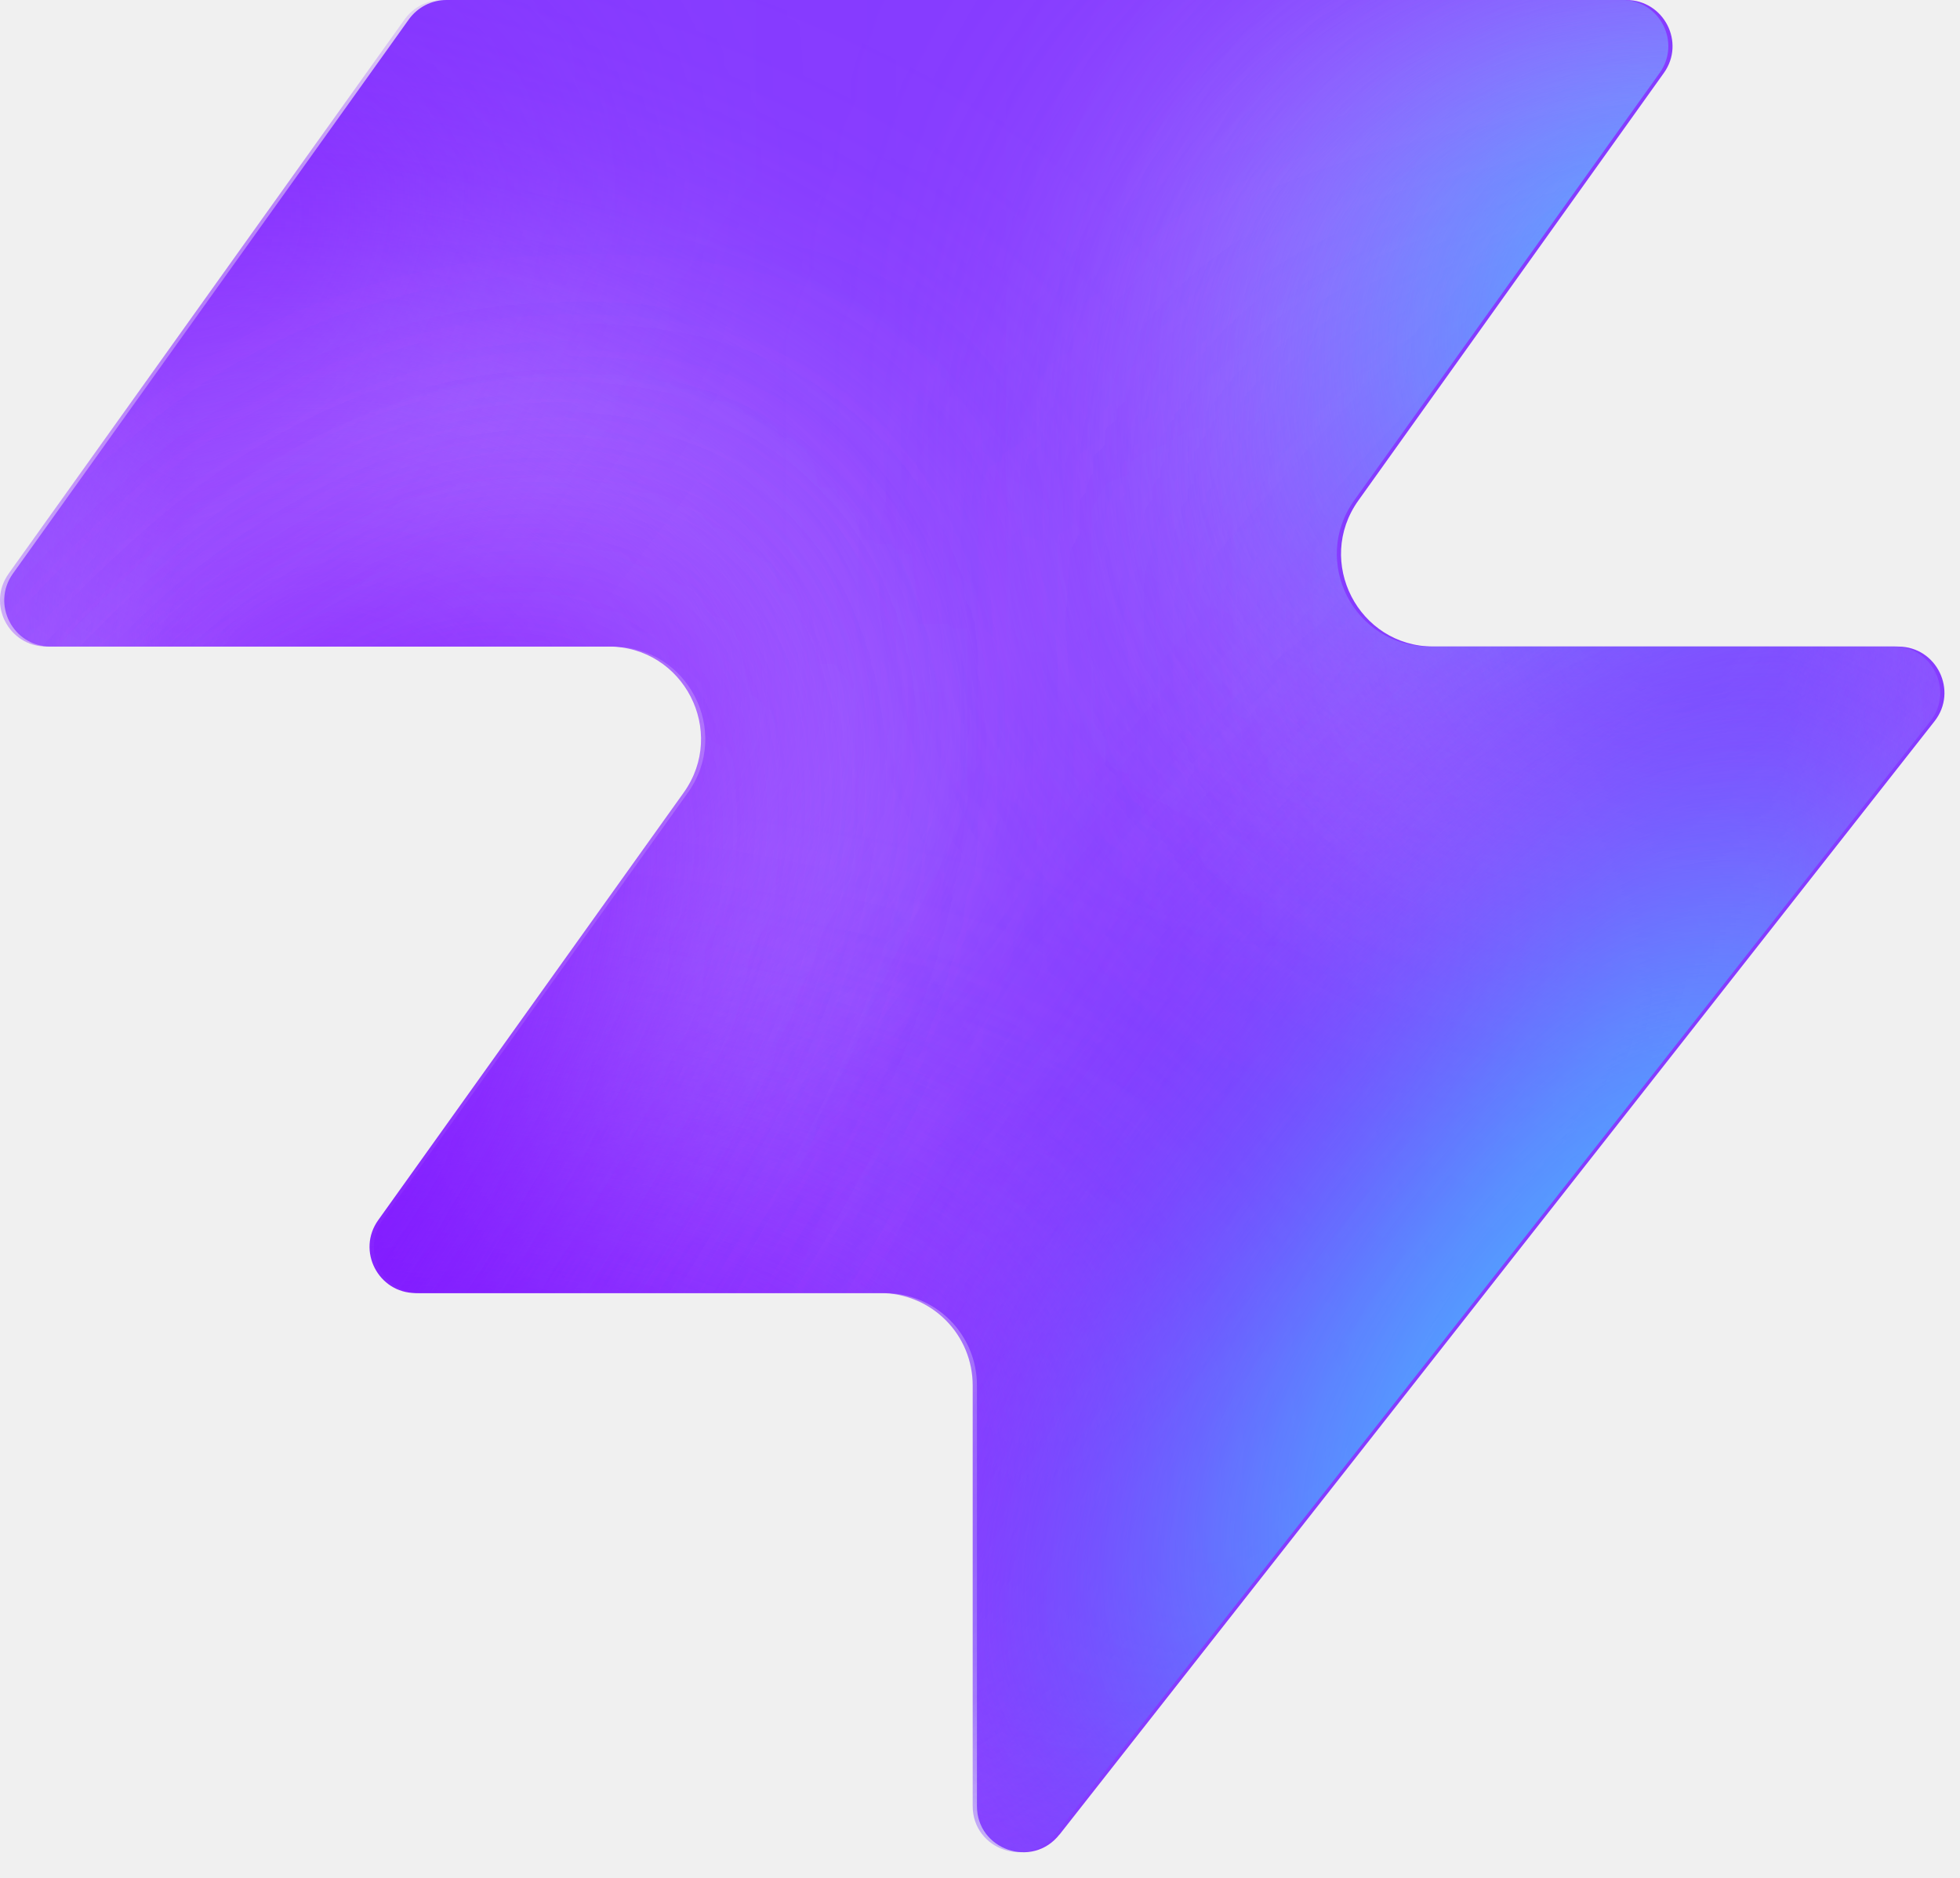
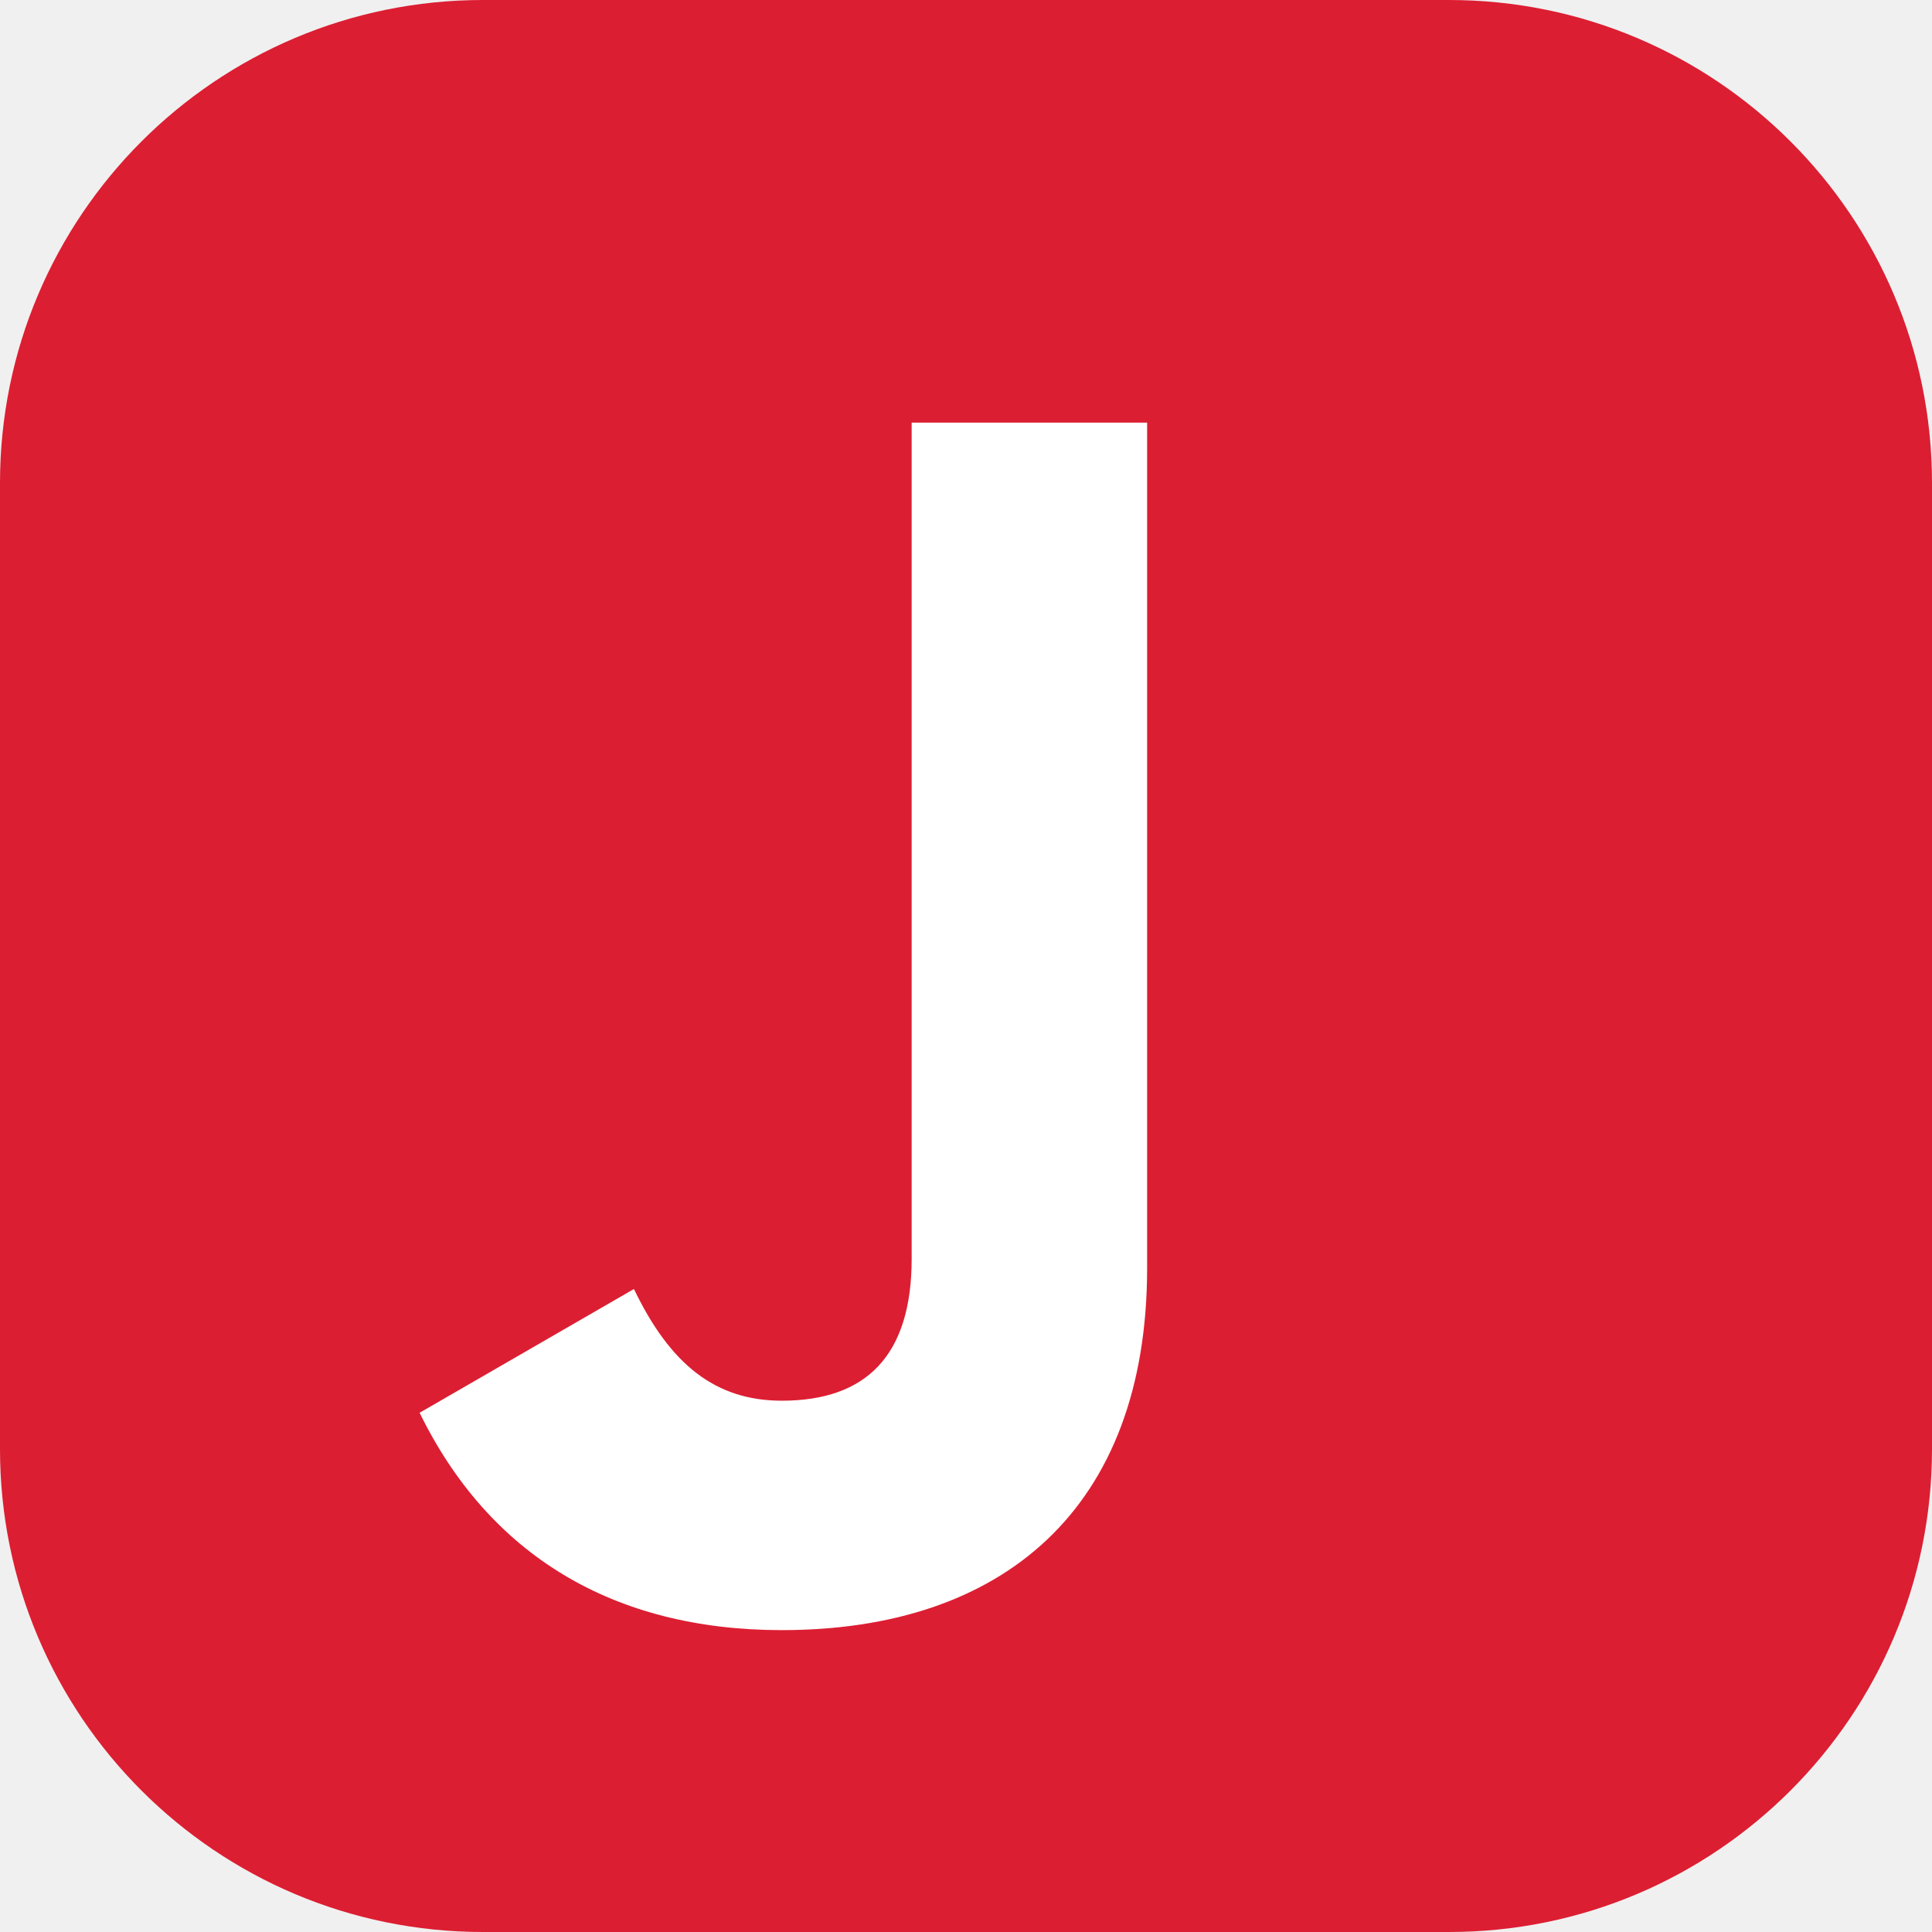
- <svg xmlns="http://www.w3.org/2000/svg" width="48" height="46" fill="none" viewBox="0 0 48 46">
-   <path fill="#863bff" d="M25.946 44.938c-.664.845-2.021.375-2.021-.698V33.937a2.26 2.26 0 0 0-2.262-2.262H10.287c-.92 0-1.456-1.04-.92-1.788l7.48-10.471c1.07-1.497 0-3.578-1.842-3.578H1.237c-.92 0-1.456-1.04-.92-1.788L10.013.474c.214-.297.556-.474.92-.474h28.894c.92 0 1.456 1.04.92 1.788l-7.48 10.471c-1.07 1.498 0 3.579 1.842 3.579h11.377c.943 0 1.473 1.088.89 1.83L25.947 44.94z" style="fill:#863bff;fill:color(display-p3 .525 .23 1);fill-opacity:1" />
-   <mask id="a" width="48" height="46" x="0" y="0" maskUnits="userSpaceOnUse" style="mask-type:alpha">
-     <path fill="#000" d="M25.842 44.938c-.664.844-2.021.375-2.021-.698V33.937a2.26 2.26 0 0 0-2.262-2.262H10.183c-.92 0-1.456-1.04-.92-1.788l7.48-10.471c1.07-1.498 0-3.579-1.842-3.579H1.133c-.92 0-1.456-1.04-.92-1.787L9.91.473c.214-.297.556-.474.92-.474h28.894c.92 0 1.456 1.04.92 1.788l-7.48 10.471c-1.07 1.498 0 3.578 1.842 3.578h11.377c.943 0 1.473 1.088.89 1.832L25.843 44.94z" style="fill:#000;fill-opacity:1" />
-   </mask>
-   <g mask="url(#a)">
-     <g filter="url(#b)">
-       <ellipse cx="5.508" cy="14.704" fill="#ede6ff" rx="5.508" ry="14.704" style="fill:#ede6ff;fill:color(display-p3 .927 .903 1);fill-opacity:1" transform="matrix(.00324 1 1 -.00324 -4.47 31.516)" />
-     </g>
-     <g filter="url(#c)">
-       <ellipse cx="10.399" cy="29.851" fill="#ede6ff" rx="10.399" ry="29.851" style="fill:#ede6ff;fill:color(display-p3 .927 .903 1);fill-opacity:1" transform="matrix(.00324 1 1 -.00324 -39.328 7.883)" />
-     </g>
-     <g filter="url(#d)">
-       <ellipse cx="5.508" cy="30.487" fill="#7e14ff" rx="5.508" ry="30.487" style="fill:#7e14ff;fill:color(display-p3 .492 .077 1);fill-opacity:1" transform="rotate(89.814 -25.913 -14.639)scale(1 -1)" />
-     </g>
-     <g filter="url(#e)">
-       <ellipse cx="5.508" cy="30.599" fill="#7e14ff" rx="5.508" ry="30.599" style="fill:#7e14ff;fill:color(display-p3 .492 .077 1);fill-opacity:1" transform="rotate(89.814 -32.644 -3.334)scale(1 -1)" />
-     </g>
-     <g filter="url(#f)">
-       <ellipse cx="5.508" cy="30.599" fill="#7e14ff" rx="5.508" ry="30.599" style="fill:#7e14ff;fill:color(display-p3 .492 .077 1);fill-opacity:1" transform="matrix(.00324 1 1 -.00324 -34.34 30.47)" />
-     </g>
-     <g filter="url(#g)">
-       <ellipse cx="14.072" cy="22.078" fill="#ede6ff" rx="14.072" ry="22.078" style="fill:#ede6ff;fill:color(display-p3 .927 .903 1);fill-opacity:1" transform="rotate(93.35 24.506 48.493)scale(-1 1)" />
-     </g>
-     <g filter="url(#h)">
-       <ellipse cx="3.47" cy="21.501" fill="#7e14ff" rx="3.47" ry="21.501" style="fill:#7e14ff;fill:color(display-p3 .492 .077 1);fill-opacity:1" transform="rotate(89.009 28.708 47.59)scale(-1 1)" />
-     </g>
-     <g filter="url(#i)">
-       <ellipse cx="3.47" cy="21.501" fill="#7e14ff" rx="3.47" ry="21.501" style="fill:#7e14ff;fill:color(display-p3 .492 .077 1);fill-opacity:1" transform="rotate(89.009 28.708 47.59)scale(-1 1)" />
-     </g>
-     <g filter="url(#j)">
-       <ellipse cx=".387" cy="8.972" fill="#7e14ff" rx="4.407" ry="29.108" style="fill:#7e14ff;fill:color(display-p3 .492 .077 1);fill-opacity:1" transform="rotate(39.51 .387 8.972)" />
-     </g>
-     <g filter="url(#k)">
-       <ellipse cx="47.523" cy="-6.092" fill="#7e14ff" rx="4.407" ry="29.108" style="fill:#7e14ff;fill:color(display-p3 .492 .077 1);fill-opacity:1" transform="rotate(37.892 47.523 -6.092)" />
-     </g>
-     <g filter="url(#l)">
-       <ellipse cx="41.412" cy="6.333" fill="#47bfff" rx="5.971" ry="9.665" style="fill:#47bfff;fill:color(display-p3 .28 .748 1);fill-opacity:1" transform="rotate(37.892 41.412 6.333)" />
-     </g>
-     <g filter="url(#m)">
-       <ellipse cx="-1.879" cy="38.332" fill="#7e14ff" rx="4.407" ry="29.108" style="fill:#7e14ff;fill:color(display-p3 .492 .077 1);fill-opacity:1" transform="rotate(37.892 -1.88 38.332)" />
-     </g>
-     <g filter="url(#n)">
-       <ellipse cx="-1.879" cy="38.332" fill="#7e14ff" rx="4.407" ry="29.108" style="fill:#7e14ff;fill:color(display-p3 .492 .077 1);fill-opacity:1" transform="rotate(37.892 -1.88 38.332)" />
-     </g>
-     <g filter="url(#o)">
-       <ellipse cx="35.651" cy="29.907" fill="#7e14ff" rx="4.407" ry="29.108" style="fill:#7e14ff;fill:color(display-p3 .492 .077 1);fill-opacity:1" transform="rotate(37.892 35.651 29.907)" />
-     </g>
-     <g filter="url(#p)">
-       <ellipse cx="38.418" cy="32.4" fill="#47bfff" rx="5.971" ry="15.297" style="fill:#47bfff;fill:color(display-p3 .28 .748 1);fill-opacity:1" transform="rotate(37.892 38.418 32.4)" />
-     </g>
-   </g>
-   <defs>
-     <filter id="b" width="60.045" height="41.654" x="-19.77" y="16.149" color-interpolation-filters="sRGB" filterUnits="userSpaceOnUse">
-       <feFlood flood-opacity="0" result="BackgroundImageFix" />
-       <feBlend in="SourceGraphic" in2="BackgroundImageFix" result="shape" />
-       <feGaussianBlur result="effect1_foregroundBlur_2002_17158" stdDeviation="7.659" />
-     </filter>
-     <filter id="c" width="90.34" height="51.437" x="-54.613" y="-7.533" color-interpolation-filters="sRGB" filterUnits="userSpaceOnUse">
-       <feFlood flood-opacity="0" result="BackgroundImageFix" />
-       <feBlend in="SourceGraphic" in2="BackgroundImageFix" result="shape" />
-       <feGaussianBlur result="effect1_foregroundBlur_2002_17158" stdDeviation="7.659" />
-     </filter>
-     <filter id="d" width="79.355" height="29.4" x="-49.64" y="2.03" color-interpolation-filters="sRGB" filterUnits="userSpaceOnUse">
-       <feFlood flood-opacity="0" result="BackgroundImageFix" />
-       <feBlend in="SourceGraphic" in2="BackgroundImageFix" result="shape" />
-       <feGaussianBlur result="effect1_foregroundBlur_2002_17158" stdDeviation="4.596" />
-     </filter>
-     <filter id="e" width="79.579" height="29.4" x="-45.045" y="20.029" color-interpolation-filters="sRGB" filterUnits="userSpaceOnUse">
-       <feFlood flood-opacity="0" result="BackgroundImageFix" />
-       <feBlend in="SourceGraphic" in2="BackgroundImageFix" result="shape" />
-       <feGaussianBlur result="effect1_foregroundBlur_2002_17158" stdDeviation="4.596" />
-     </filter>
-     <filter id="f" width="79.579" height="29.4" x="-43.513" y="21.178" color-interpolation-filters="sRGB" filterUnits="userSpaceOnUse">
-       <feFlood flood-opacity="0" result="BackgroundImageFix" />
-       <feBlend in="SourceGraphic" in2="BackgroundImageFix" result="shape" />
-       <feGaussianBlur result="effect1_foregroundBlur_2002_17158" stdDeviation="4.596" />
-     </filter>
-     <filter id="g" width="74.749" height="58.852" x="15.756" y="-17.901" color-interpolation-filters="sRGB" filterUnits="userSpaceOnUse">
-       <feFlood flood-opacity="0" result="BackgroundImageFix" />
-       <feBlend in="SourceGraphic" in2="BackgroundImageFix" result="shape" />
-       <feGaussianBlur result="effect1_foregroundBlur_2002_17158" stdDeviation="7.659" />
-     </filter>
-     <filter id="h" width="61.377" height="25.362" x="23.548" y="2.284" color-interpolation-filters="sRGB" filterUnits="userSpaceOnUse">
-       <feFlood flood-opacity="0" result="BackgroundImageFix" />
-       <feBlend in="SourceGraphic" in2="BackgroundImageFix" result="shape" />
-       <feGaussianBlur result="effect1_foregroundBlur_2002_17158" stdDeviation="4.596" />
-     </filter>
-     <filter id="i" width="61.377" height="25.362" x="23.548" y="2.284" color-interpolation-filters="sRGB" filterUnits="userSpaceOnUse">
-       <feFlood flood-opacity="0" result="BackgroundImageFix" />
-       <feBlend in="SourceGraphic" in2="BackgroundImageFix" result="shape" />
-       <feGaussianBlur result="effect1_foregroundBlur_2002_17158" stdDeviation="4.596" />
-     </filter>
-     <filter id="j" width="56.045" height="63.649" x="-27.636" y="-22.853" color-interpolation-filters="sRGB" filterUnits="userSpaceOnUse">
-       <feFlood flood-opacity="0" result="BackgroundImageFix" />
-       <feBlend in="SourceGraphic" in2="BackgroundImageFix" result="shape" />
-       <feGaussianBlur result="effect1_foregroundBlur_2002_17158" stdDeviation="4.596" />
-     </filter>
-     <filter id="k" width="54.814" height="64.646" x="20.116" y="-38.415" color-interpolation-filters="sRGB" filterUnits="userSpaceOnUse">
-       <feFlood flood-opacity="0" result="BackgroundImageFix" />
-       <feBlend in="SourceGraphic" in2="BackgroundImageFix" result="shape" />
-       <feGaussianBlur result="effect1_foregroundBlur_2002_17158" stdDeviation="4.596" />
-     </filter>
-     <filter id="l" width="33.541" height="35.313" x="24.641" y="-11.323" color-interpolation-filters="sRGB" filterUnits="userSpaceOnUse">
-       <feFlood flood-opacity="0" result="BackgroundImageFix" />
-       <feBlend in="SourceGraphic" in2="BackgroundImageFix" result="shape" />
-       <feGaussianBlur result="effect1_foregroundBlur_2002_17158" stdDeviation="4.596" />
-     </filter>
-     <filter id="m" width="54.814" height="64.646" x="-29.286" y="6.009" color-interpolation-filters="sRGB" filterUnits="userSpaceOnUse">
-       <feFlood flood-opacity="0" result="BackgroundImageFix" />
-       <feBlend in="SourceGraphic" in2="BackgroundImageFix" result="shape" />
-       <feGaussianBlur result="effect1_foregroundBlur_2002_17158" stdDeviation="4.596" />
-     </filter>
-     <filter id="n" width="54.814" height="64.646" x="-29.286" y="6.009" color-interpolation-filters="sRGB" filterUnits="userSpaceOnUse">
-       <feFlood flood-opacity="0" result="BackgroundImageFix" />
-       <feBlend in="SourceGraphic" in2="BackgroundImageFix" result="shape" />
-       <feGaussianBlur result="effect1_foregroundBlur_2002_17158" stdDeviation="4.596" />
-     </filter>
-     <filter id="o" width="54.814" height="64.646" x="8.244" y="-2.416" color-interpolation-filters="sRGB" filterUnits="userSpaceOnUse">
-       <feFlood flood-opacity="0" result="BackgroundImageFix" />
-       <feBlend in="SourceGraphic" in2="BackgroundImageFix" result="shape" />
-       <feGaussianBlur result="effect1_foregroundBlur_2002_17158" stdDeviation="4.596" />
-     </filter>
-     <filter id="p" width="39.409" height="43.623" x="18.713" y="10.588" color-interpolation-filters="sRGB" filterUnits="userSpaceOnUse">
-       <feFlood flood-opacity="0" result="BackgroundImageFix" />
-       <feBlend in="SourceGraphic" in2="BackgroundImageFix" result="shape" />
-       <feGaussianBlur result="effect1_foregroundBlur_2002_17158" stdDeviation="4.596" />
-     </filter>
-   </defs>
+ <svg xmlns="http://www.w3.org/2000/svg" viewBox="0 0 64 64" role="img" aria-labelledby="title">
+   <rect width="64" height="64" rx="16" fill="#dc1e32" />
+   <path d="M38 14v28c0 8-4.8 12-12.1 12-5.6 0-9.7-2.5-12-7.2l7.1-4.1c1.2 2.5 2.7 3.7 4.9 3.7 2.8 0 4.3-1.5 4.3-4.7V14H38Z" fill="#fff" />
</svg>
